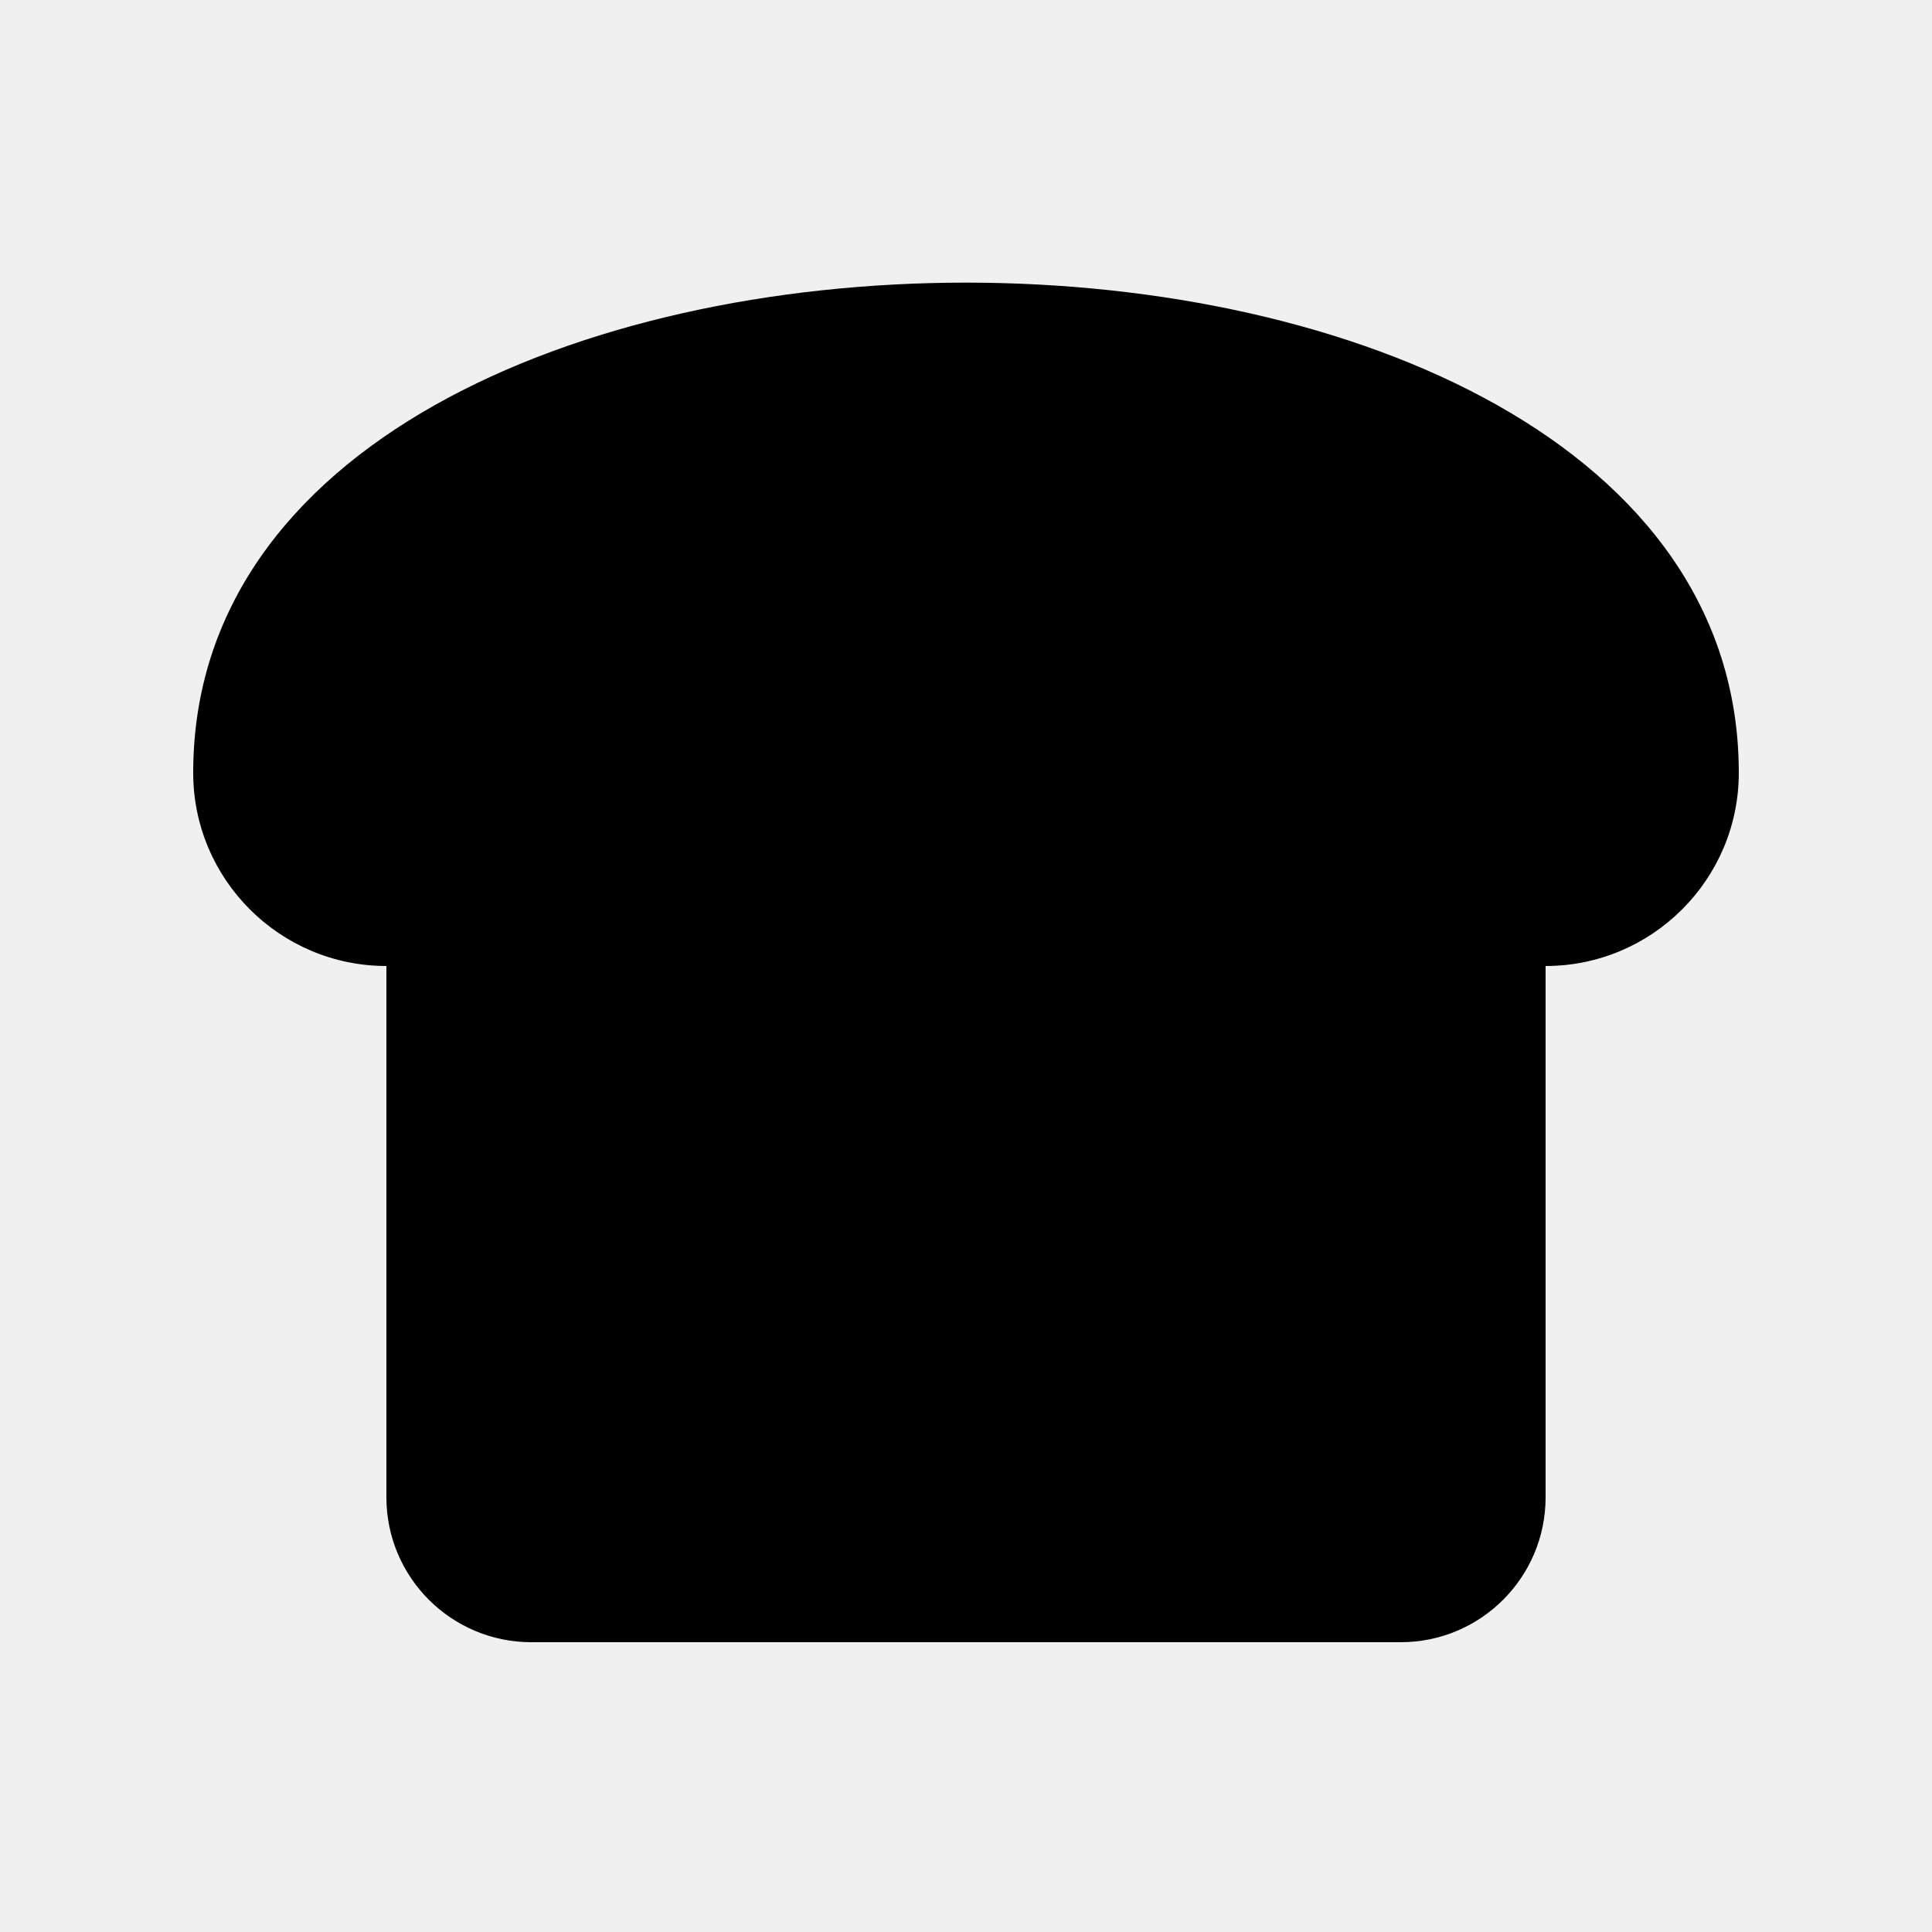
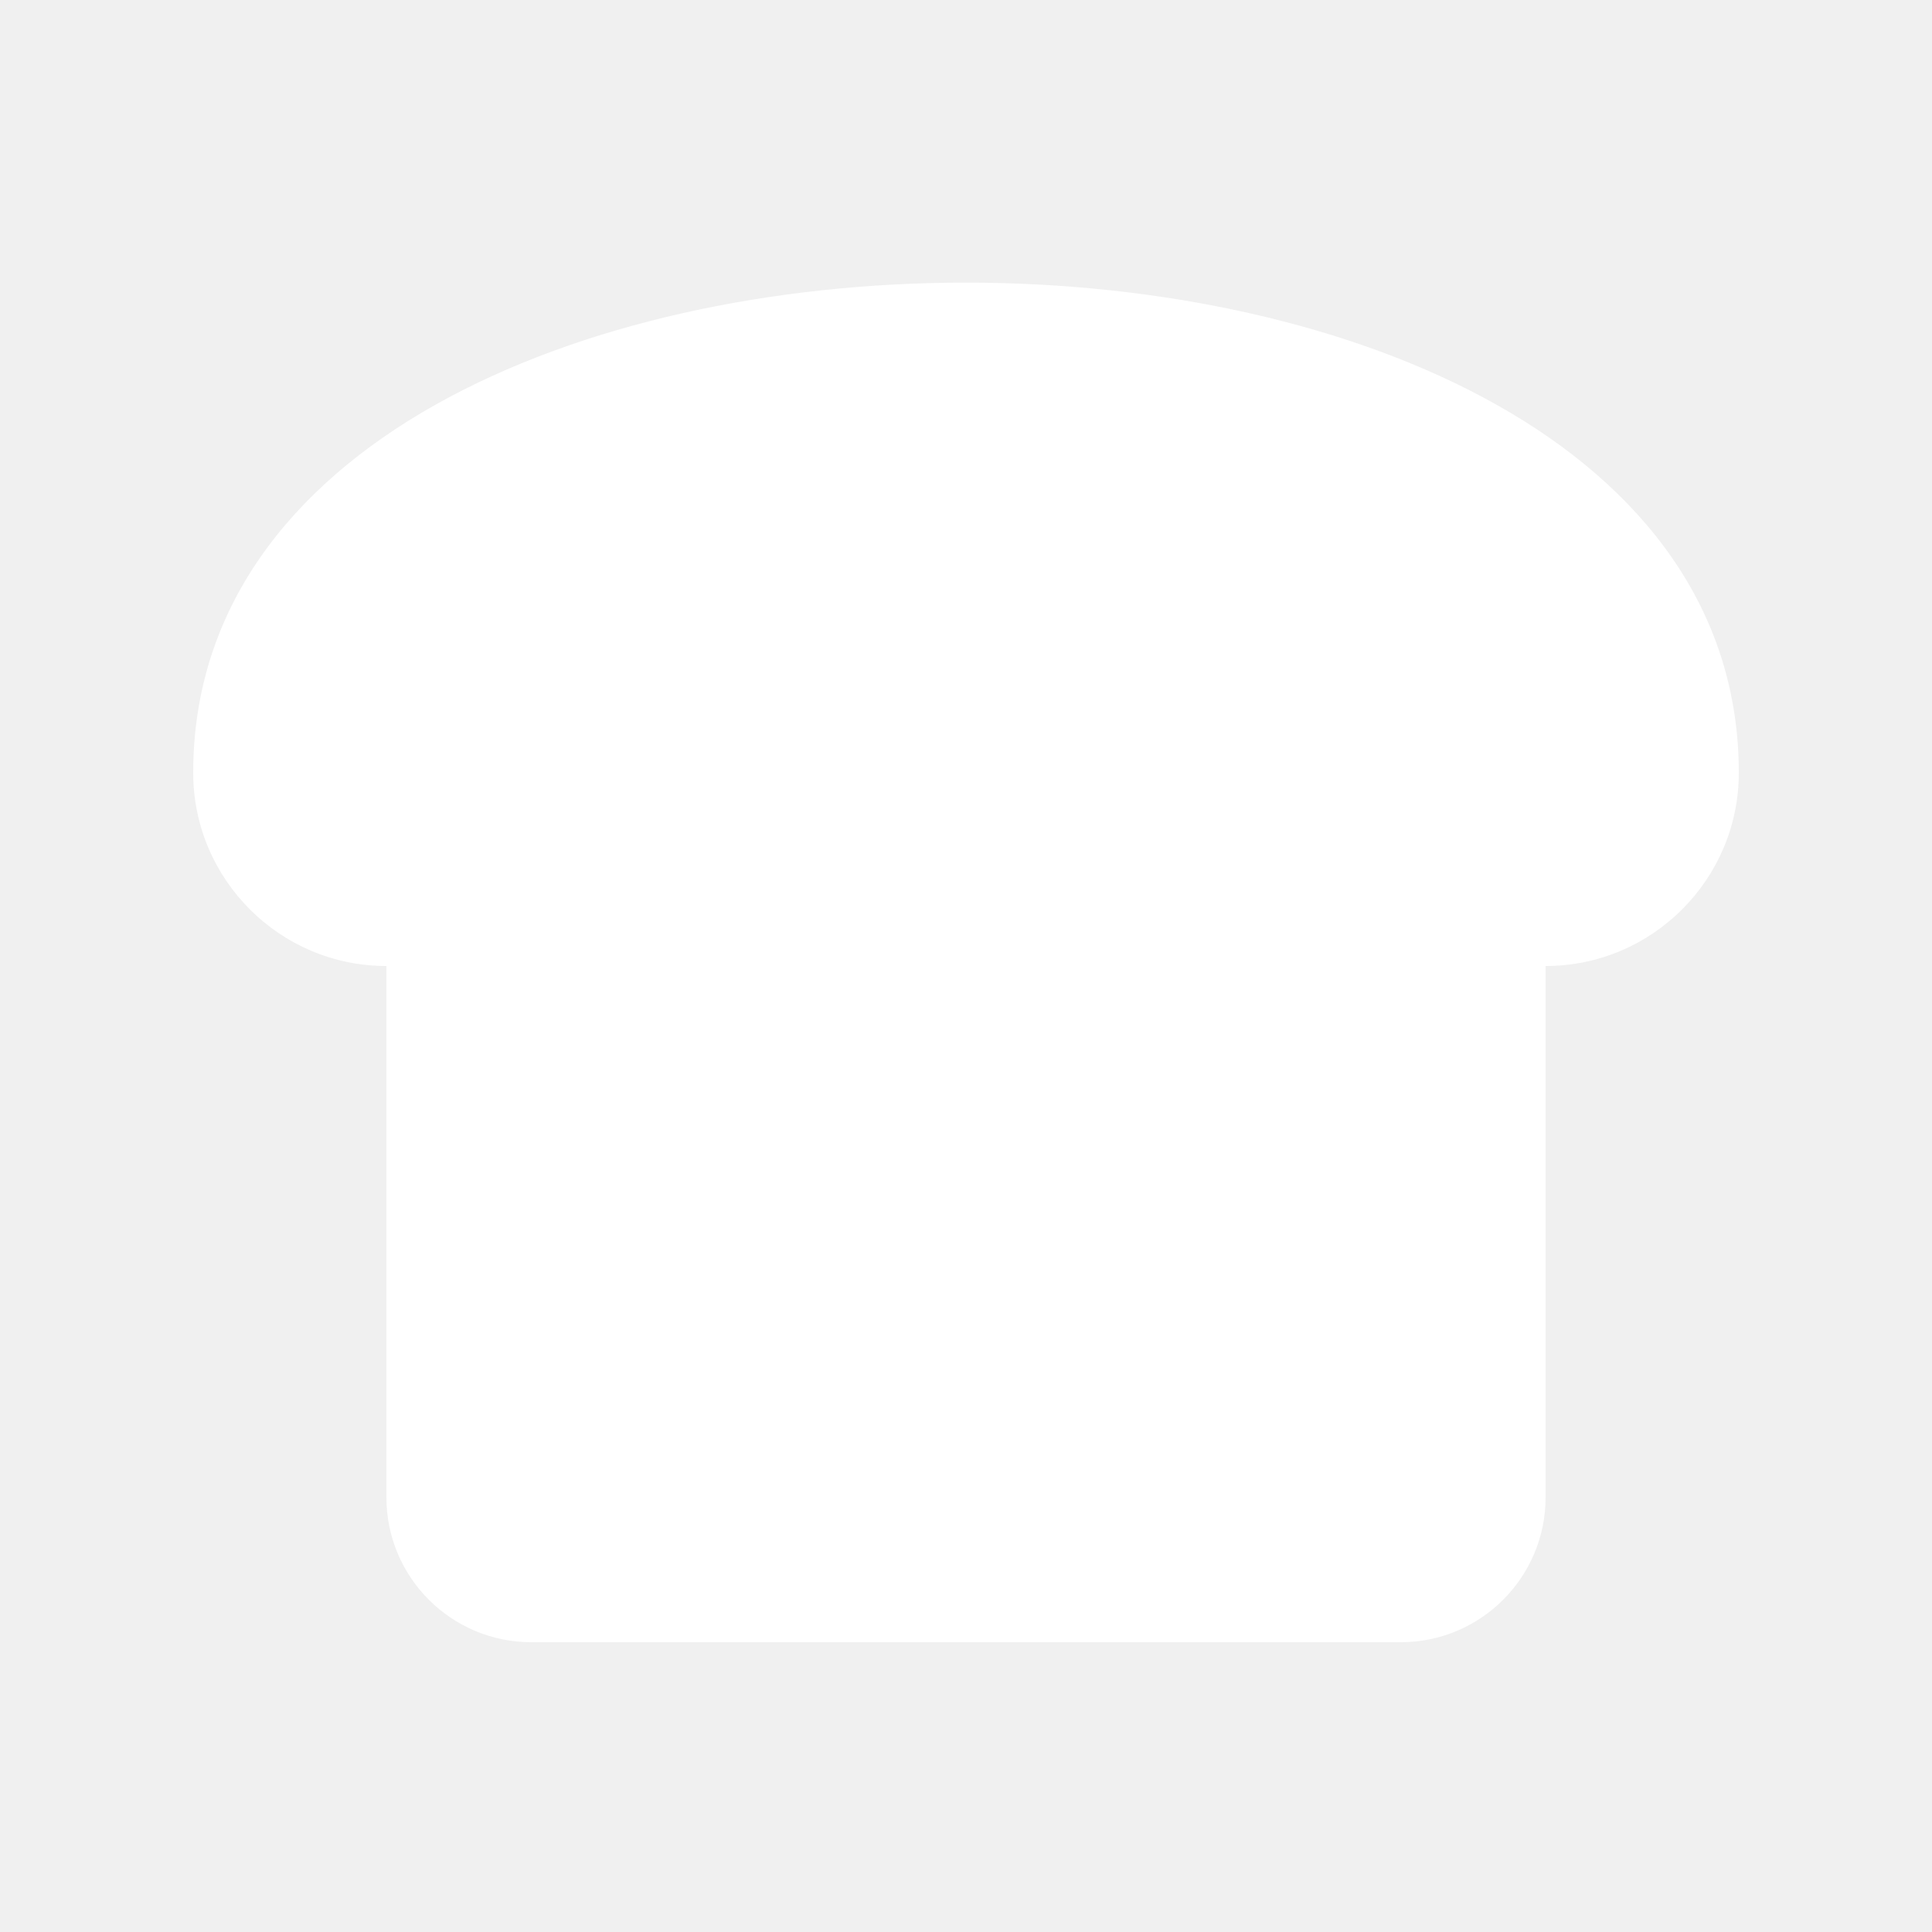
<svg xmlns="http://www.w3.org/2000/svg" viewBox="0 0 640 640">
-   <path d="M128 496L128 320C92.7 320 64 291.3 64 256C64 39.5 576 39.5 576 256C576 291.3 547.3 320 512 320L512 496C512 522.5 490.5 544 464 544L176 544C149.5 544 128 522.5 128 496z" />
+   <path fill="#ffffff" d="M128 496L128 320C92.7 320 64 291.3 64 256C64 39.5 576 39.5 576 256C576 291.3 547.3 320 512 320L512 496C512 522.5 490.5 544 464 544L176 544C149.5 544 128 522.5 128 496z" />
</svg>
